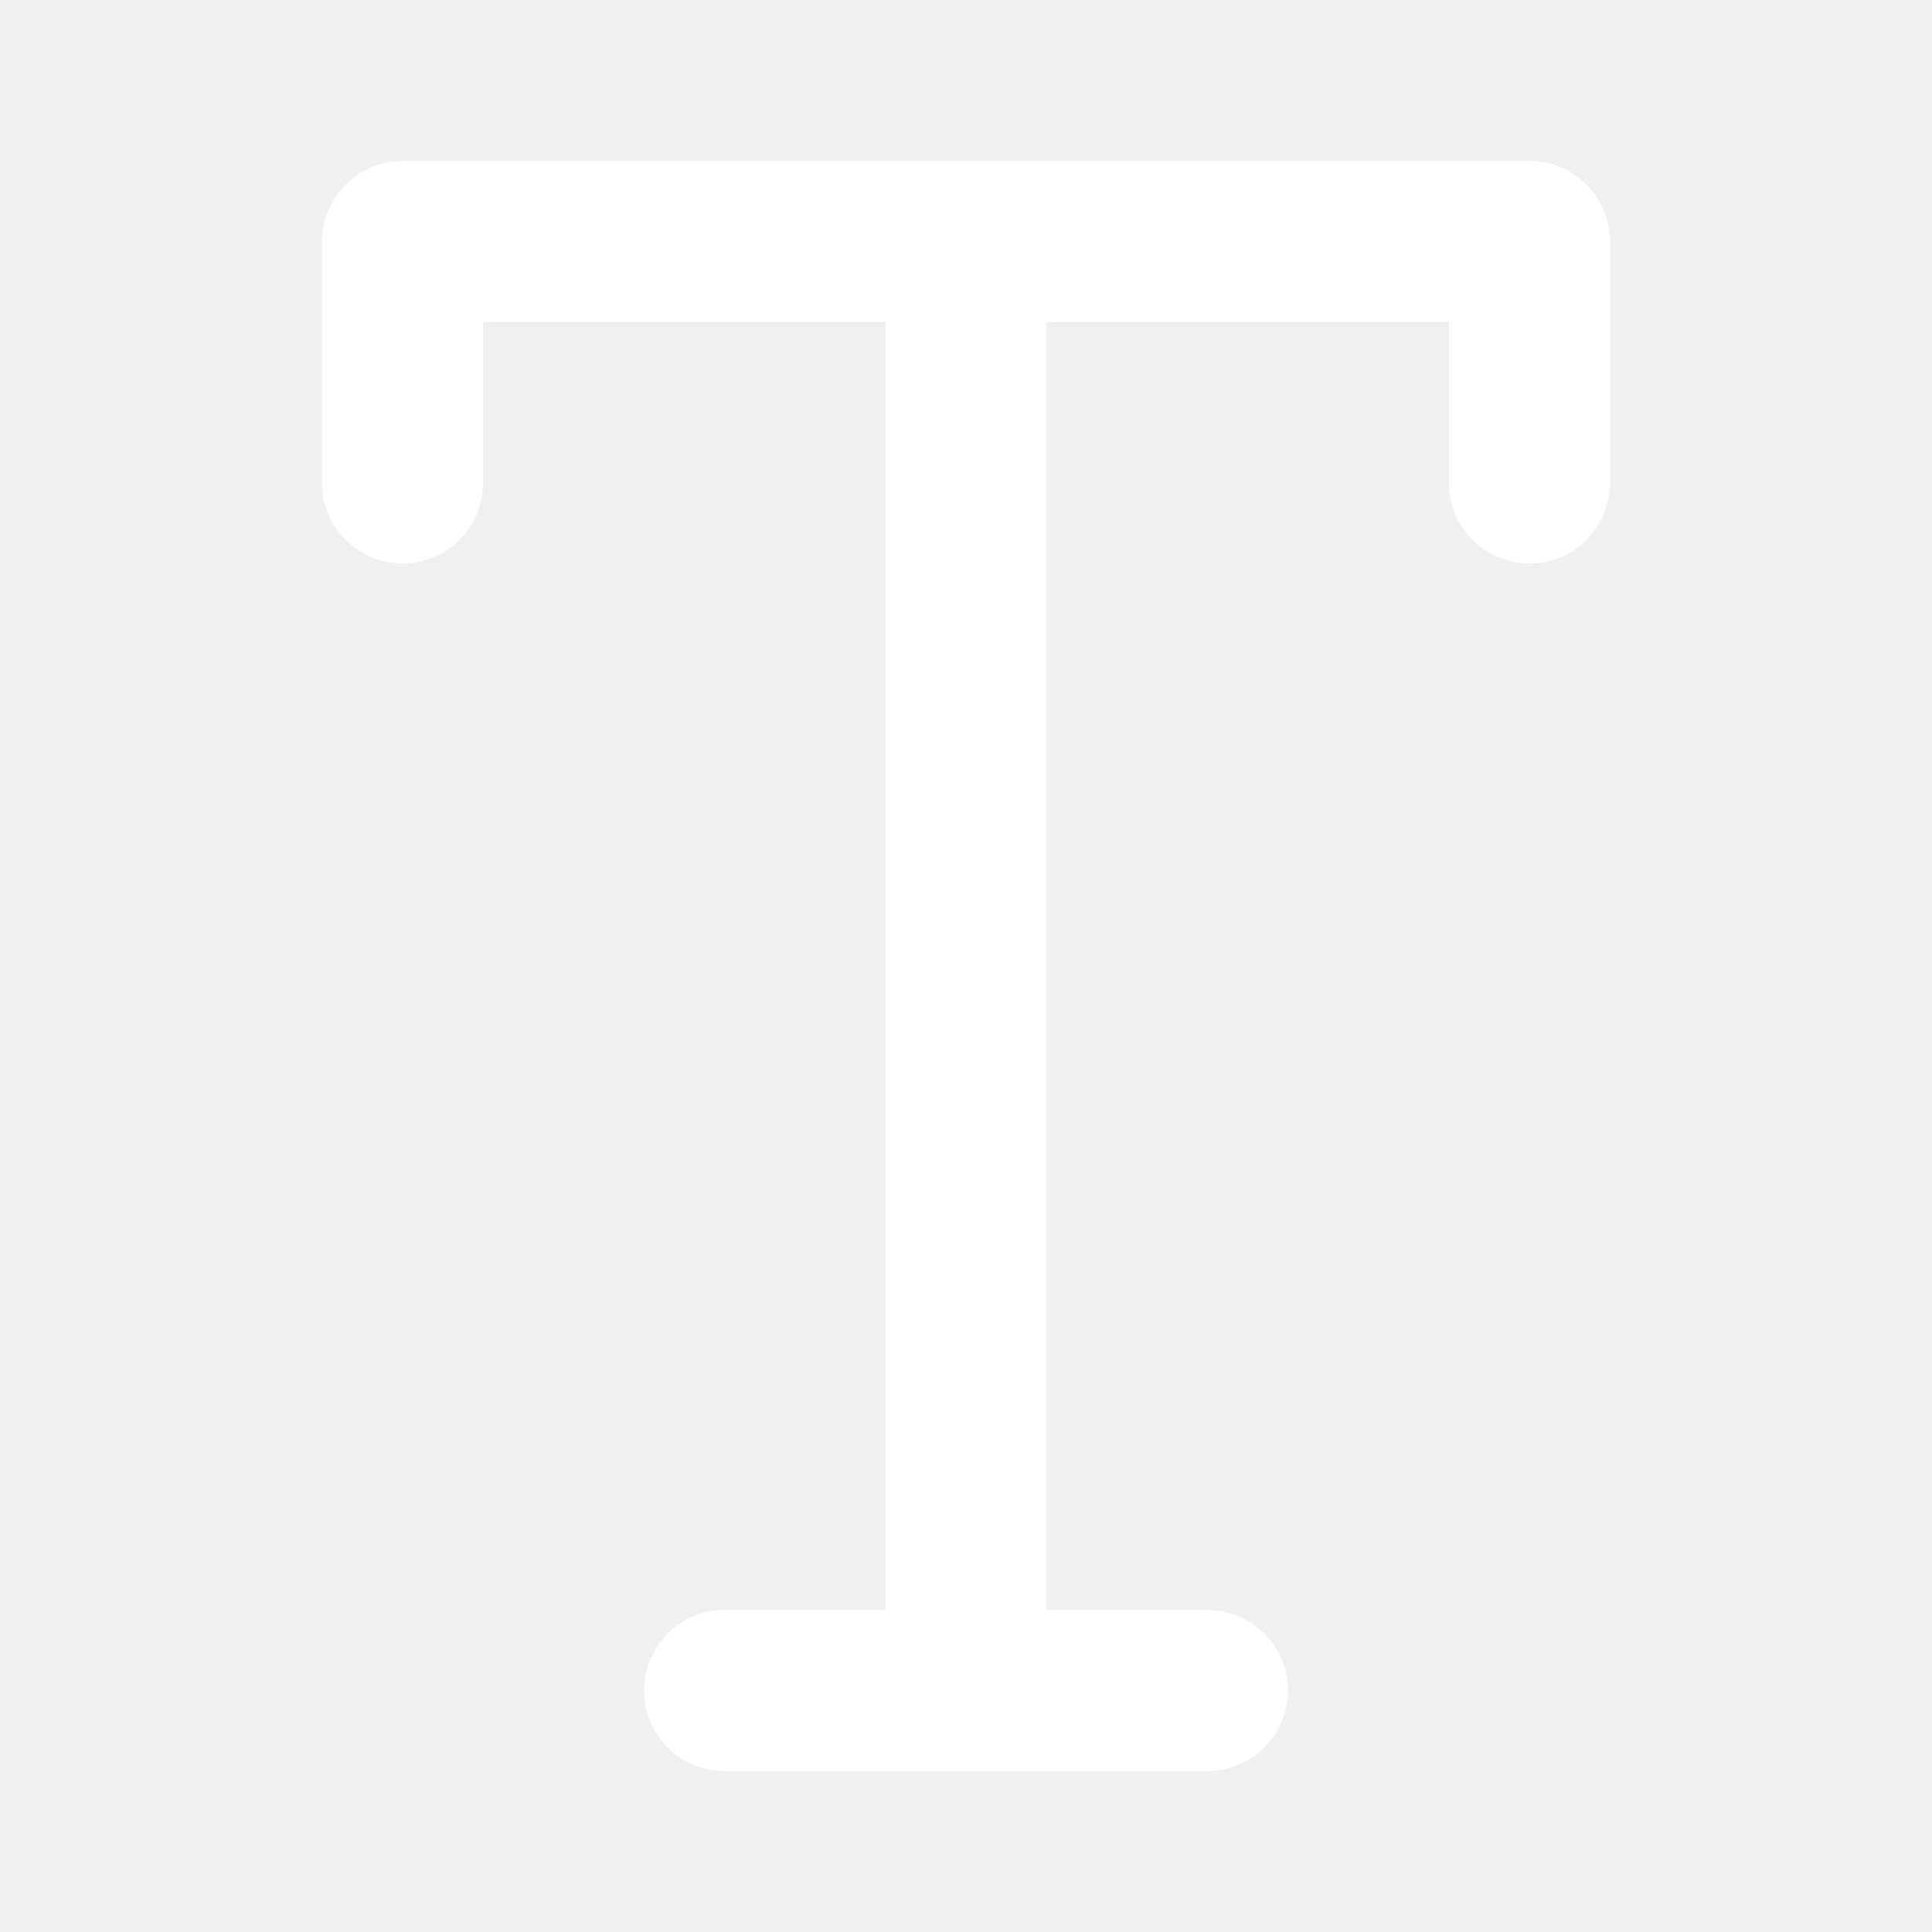
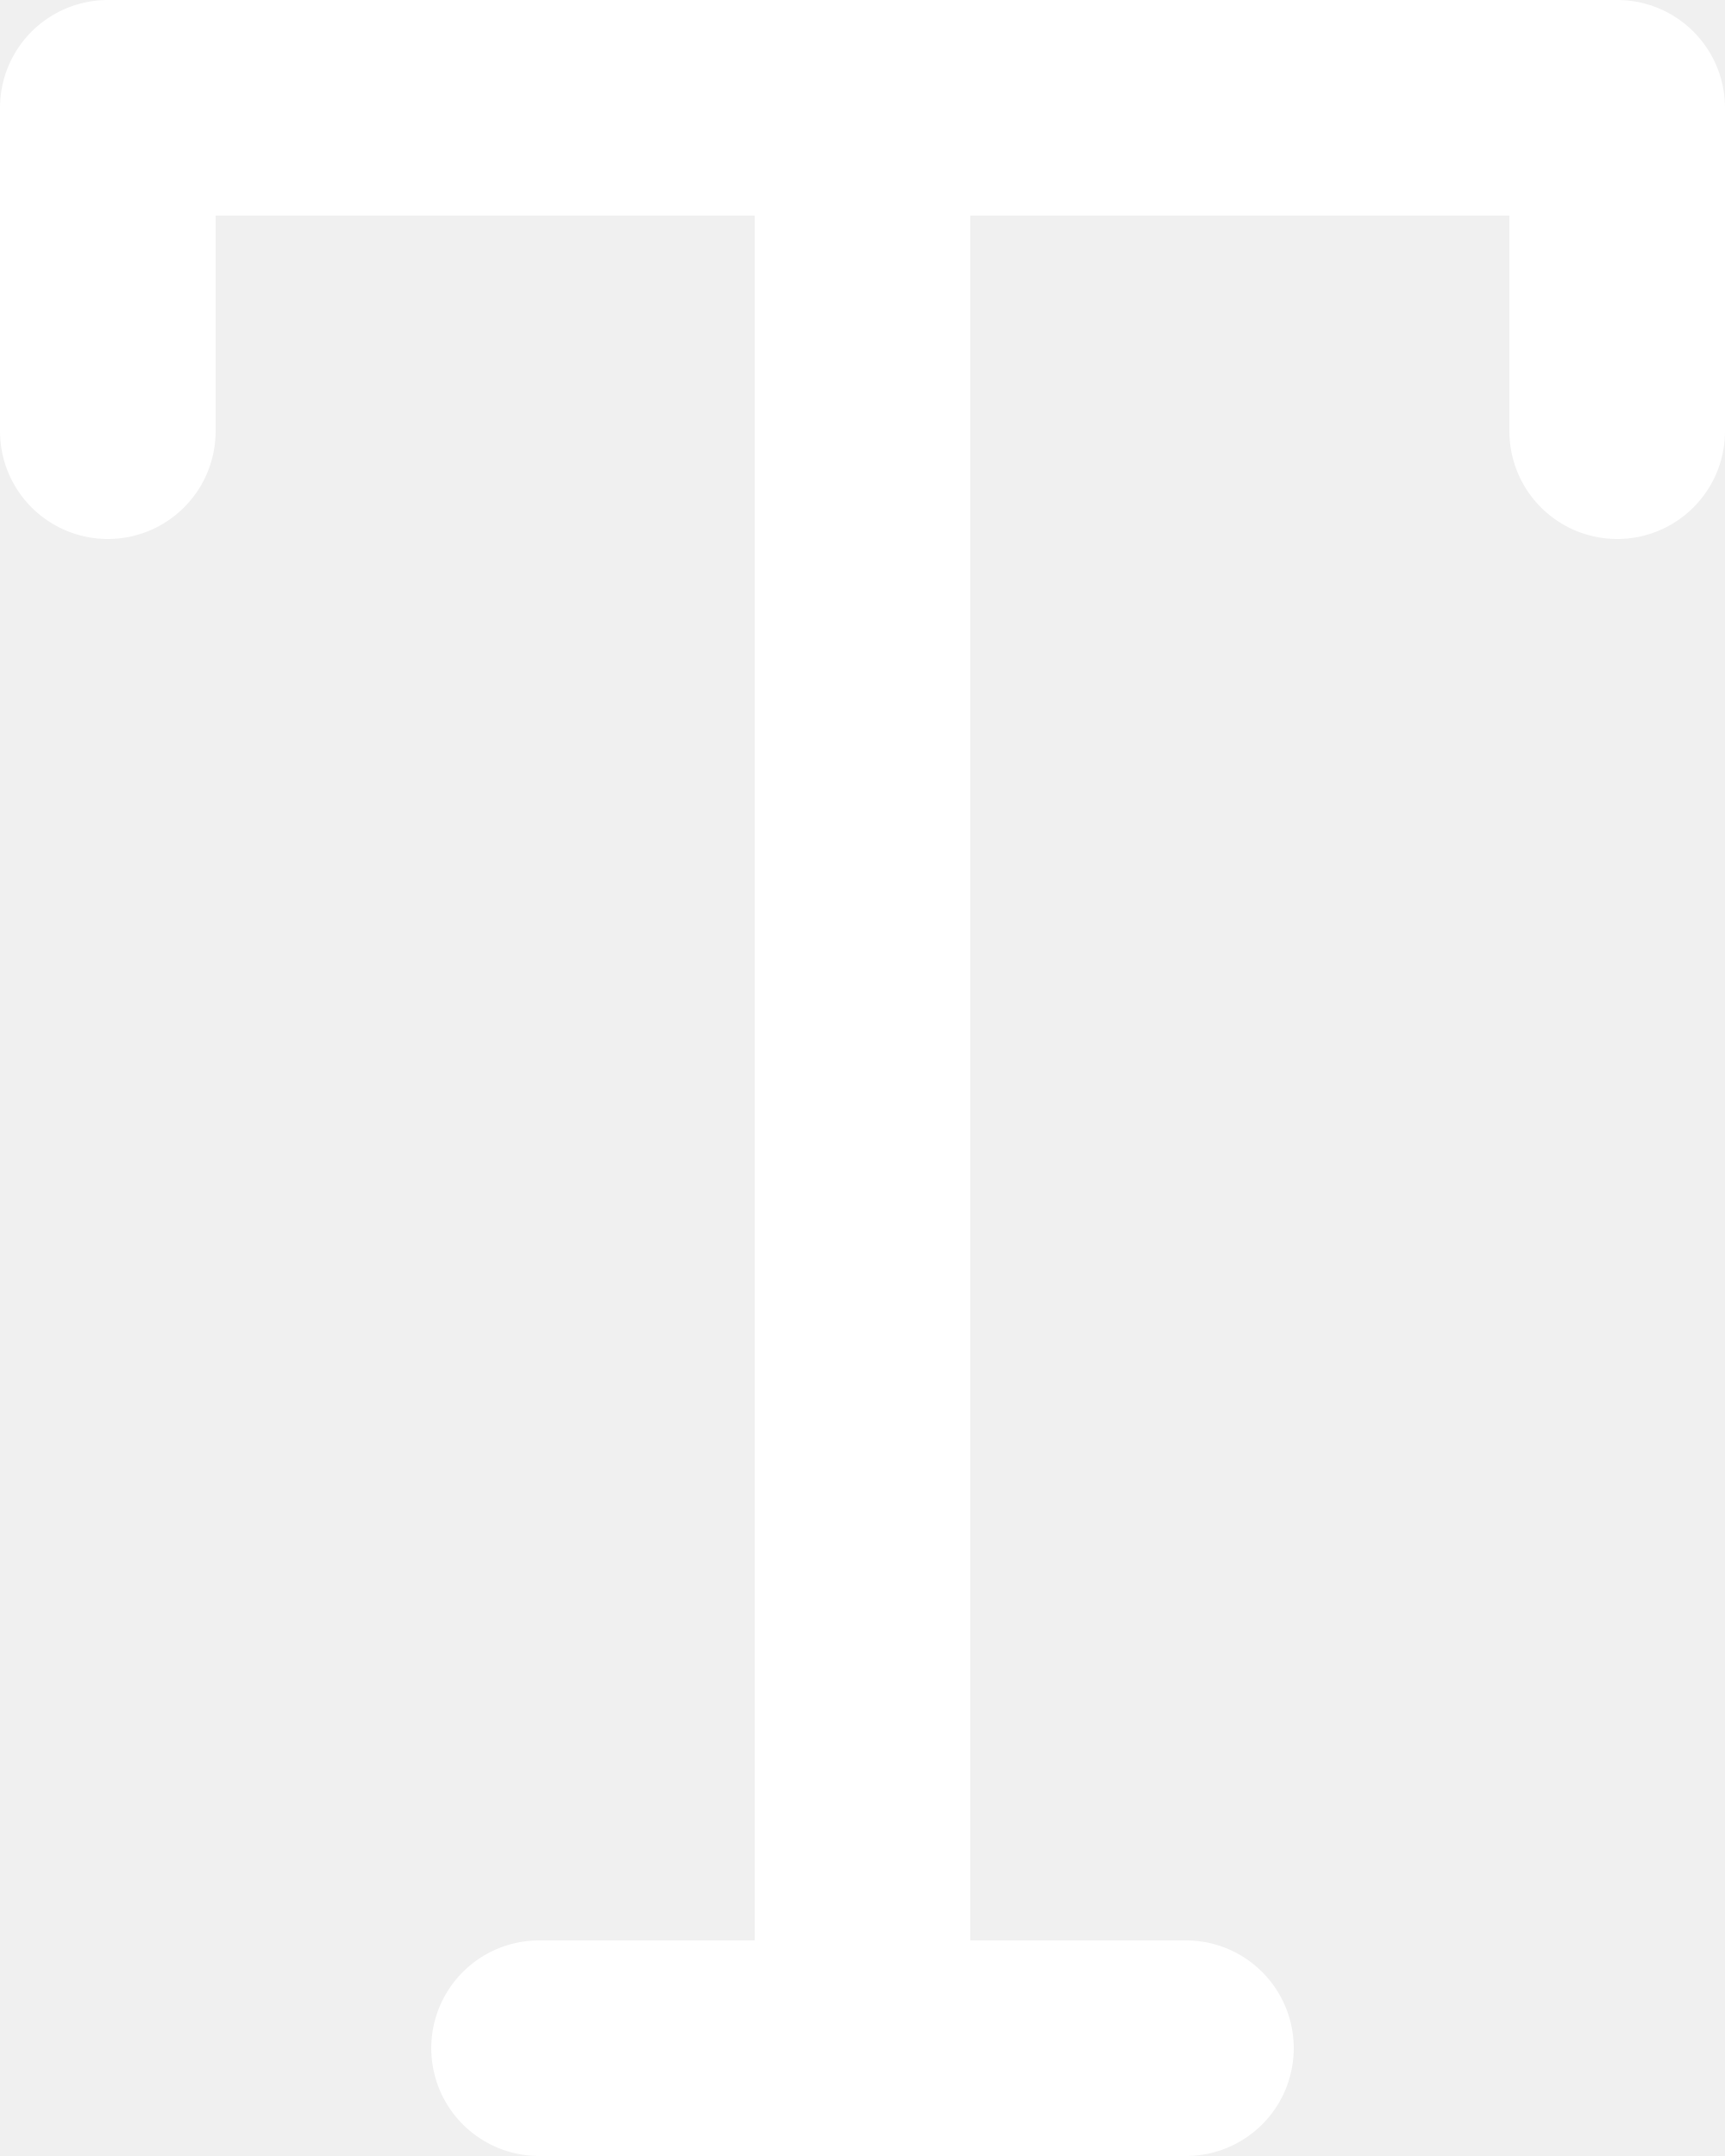
- <svg xmlns="http://www.w3.org/2000/svg" width="800px" height="800px" viewBox="0 0 24 24" fill="none" stroke="#ffffff">
+ <svg xmlns="http://www.w3.org/2000/svg" fill="none" stroke="#ffffff" viewBox="4 2 16 20">
  <g id="SVGRepo_bgCarrier" stroke-width="0" />
  <g id="SVGRepo_tracerCarrier" stroke-linecap="round" stroke-linejoin="round" />
  <g id="SVGRepo_iconCarrier">
    <path d="M12 3V21M9 21H15M19 6V3H5V6" stroke="#ffffff" stroke-width="2" stroke-linecap="round" stroke-linejoin="round" />
  </g>
</svg>
